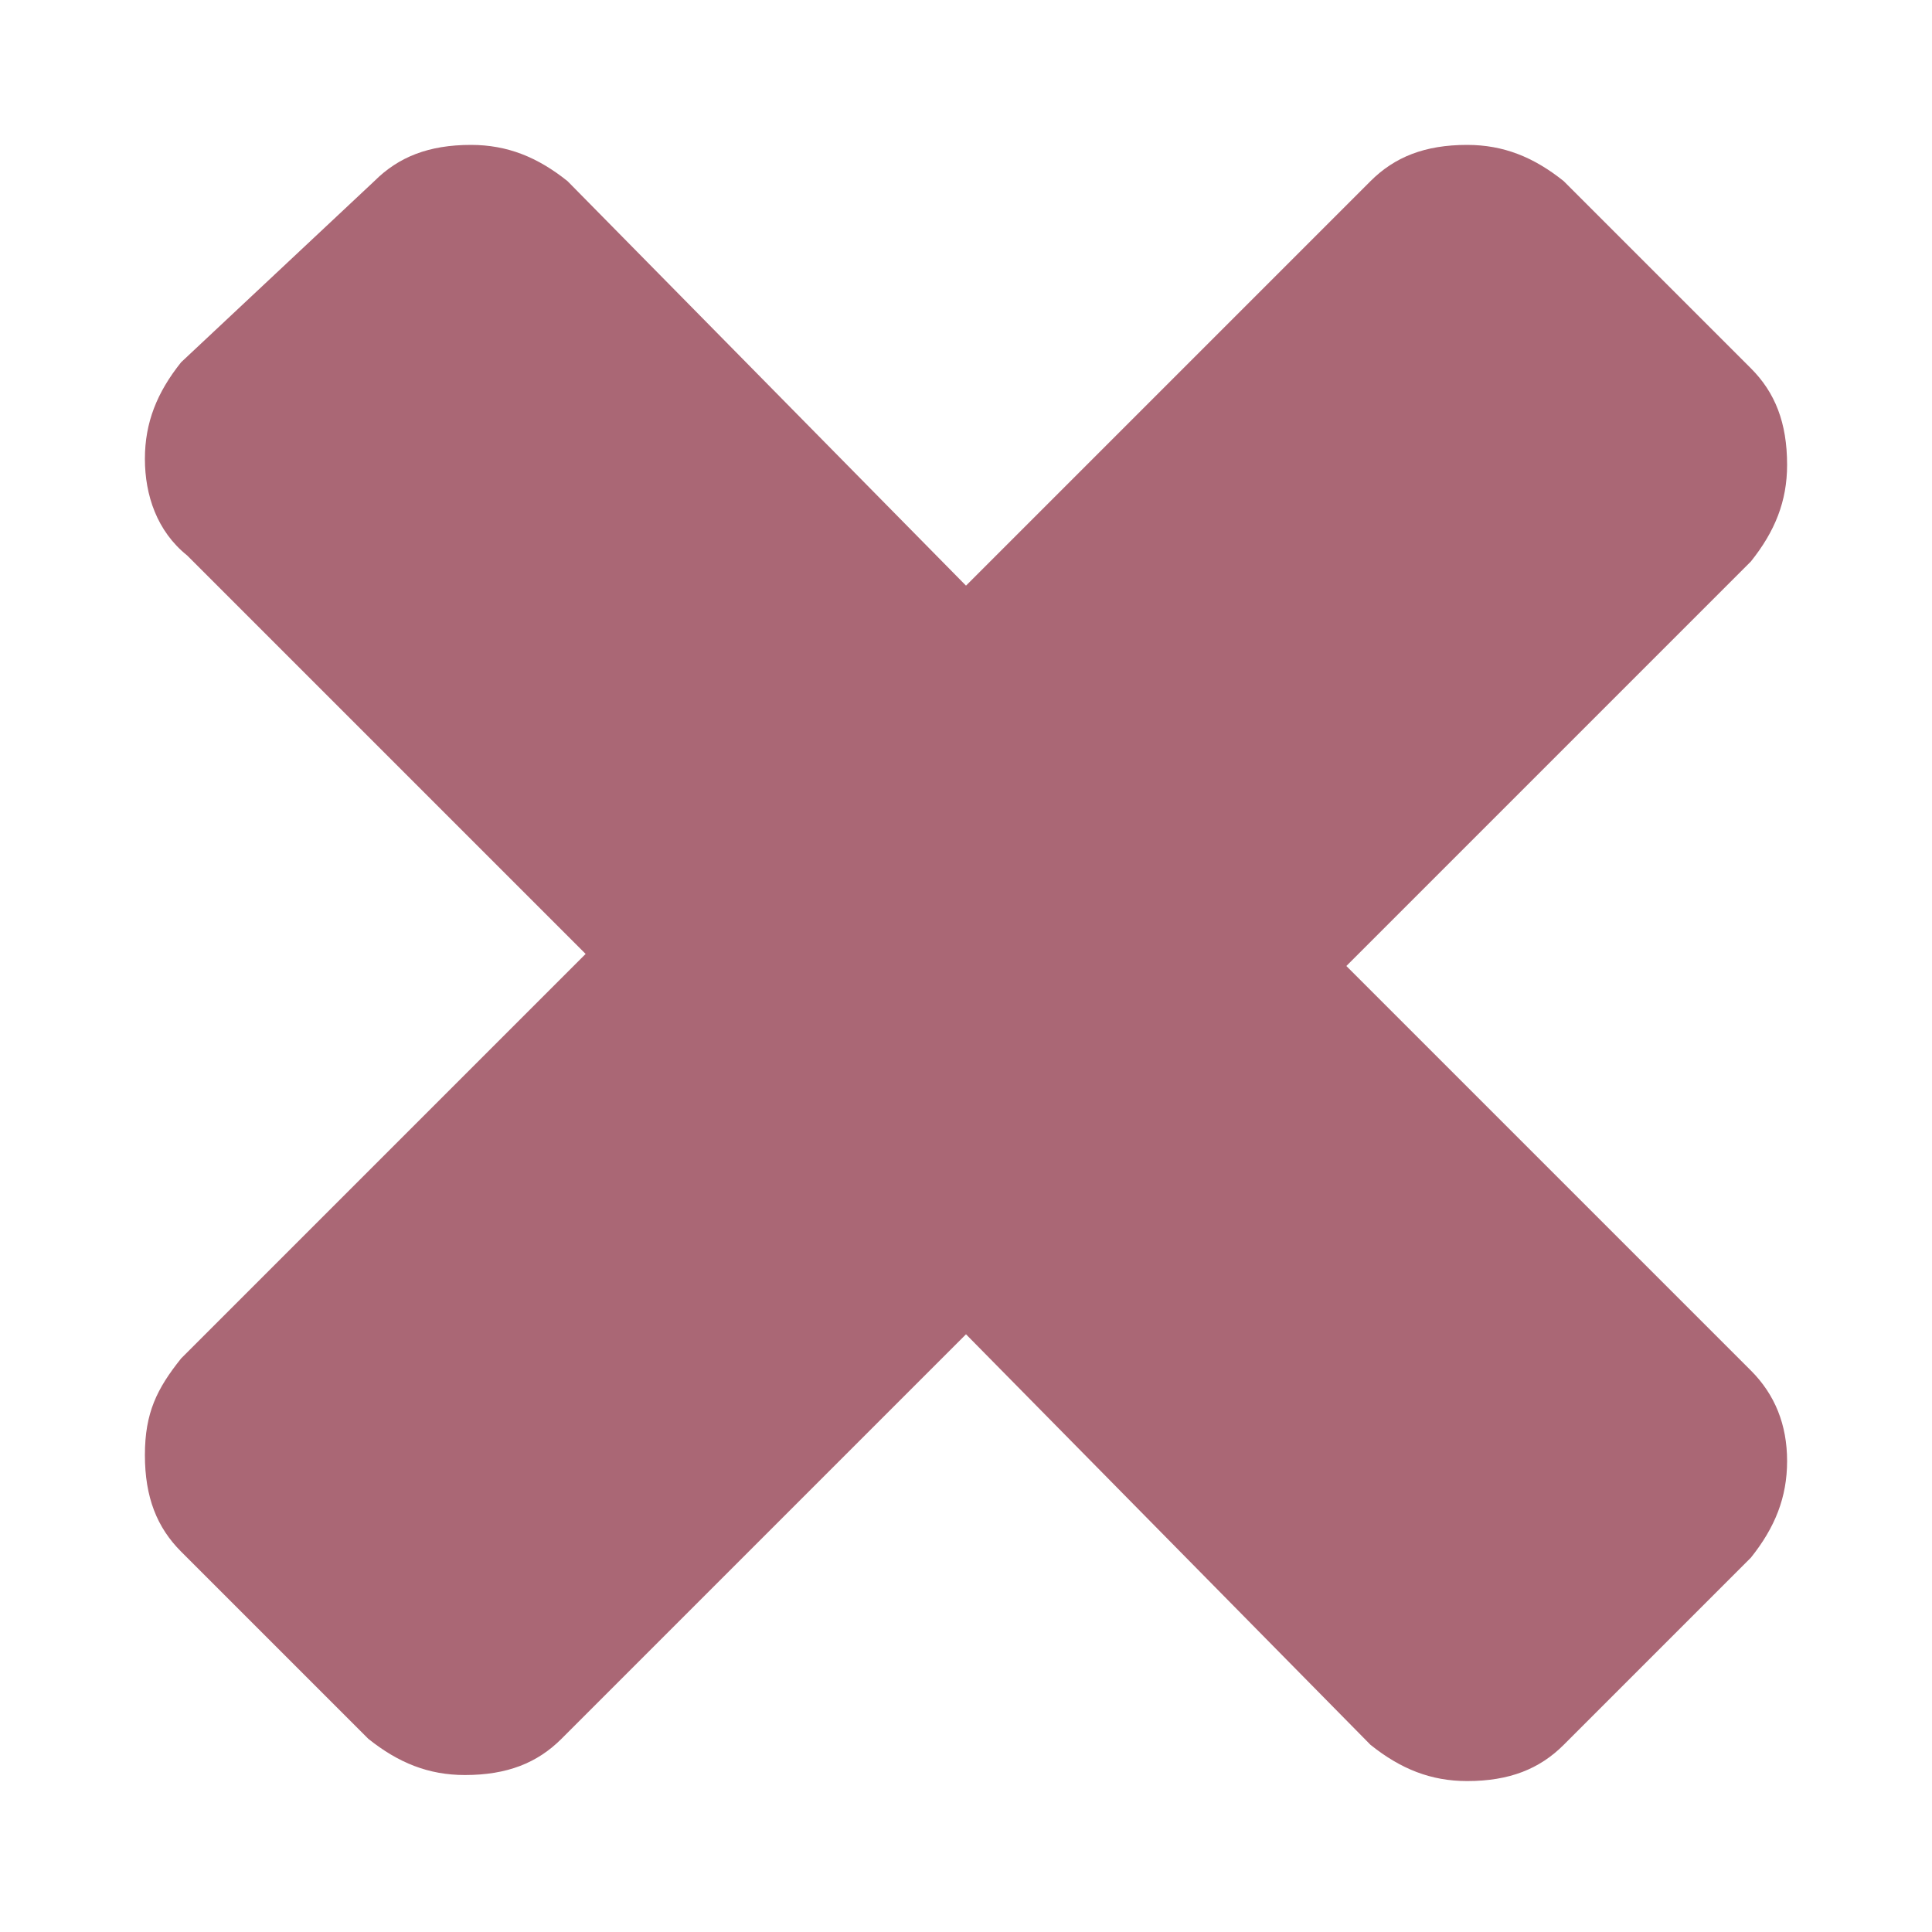
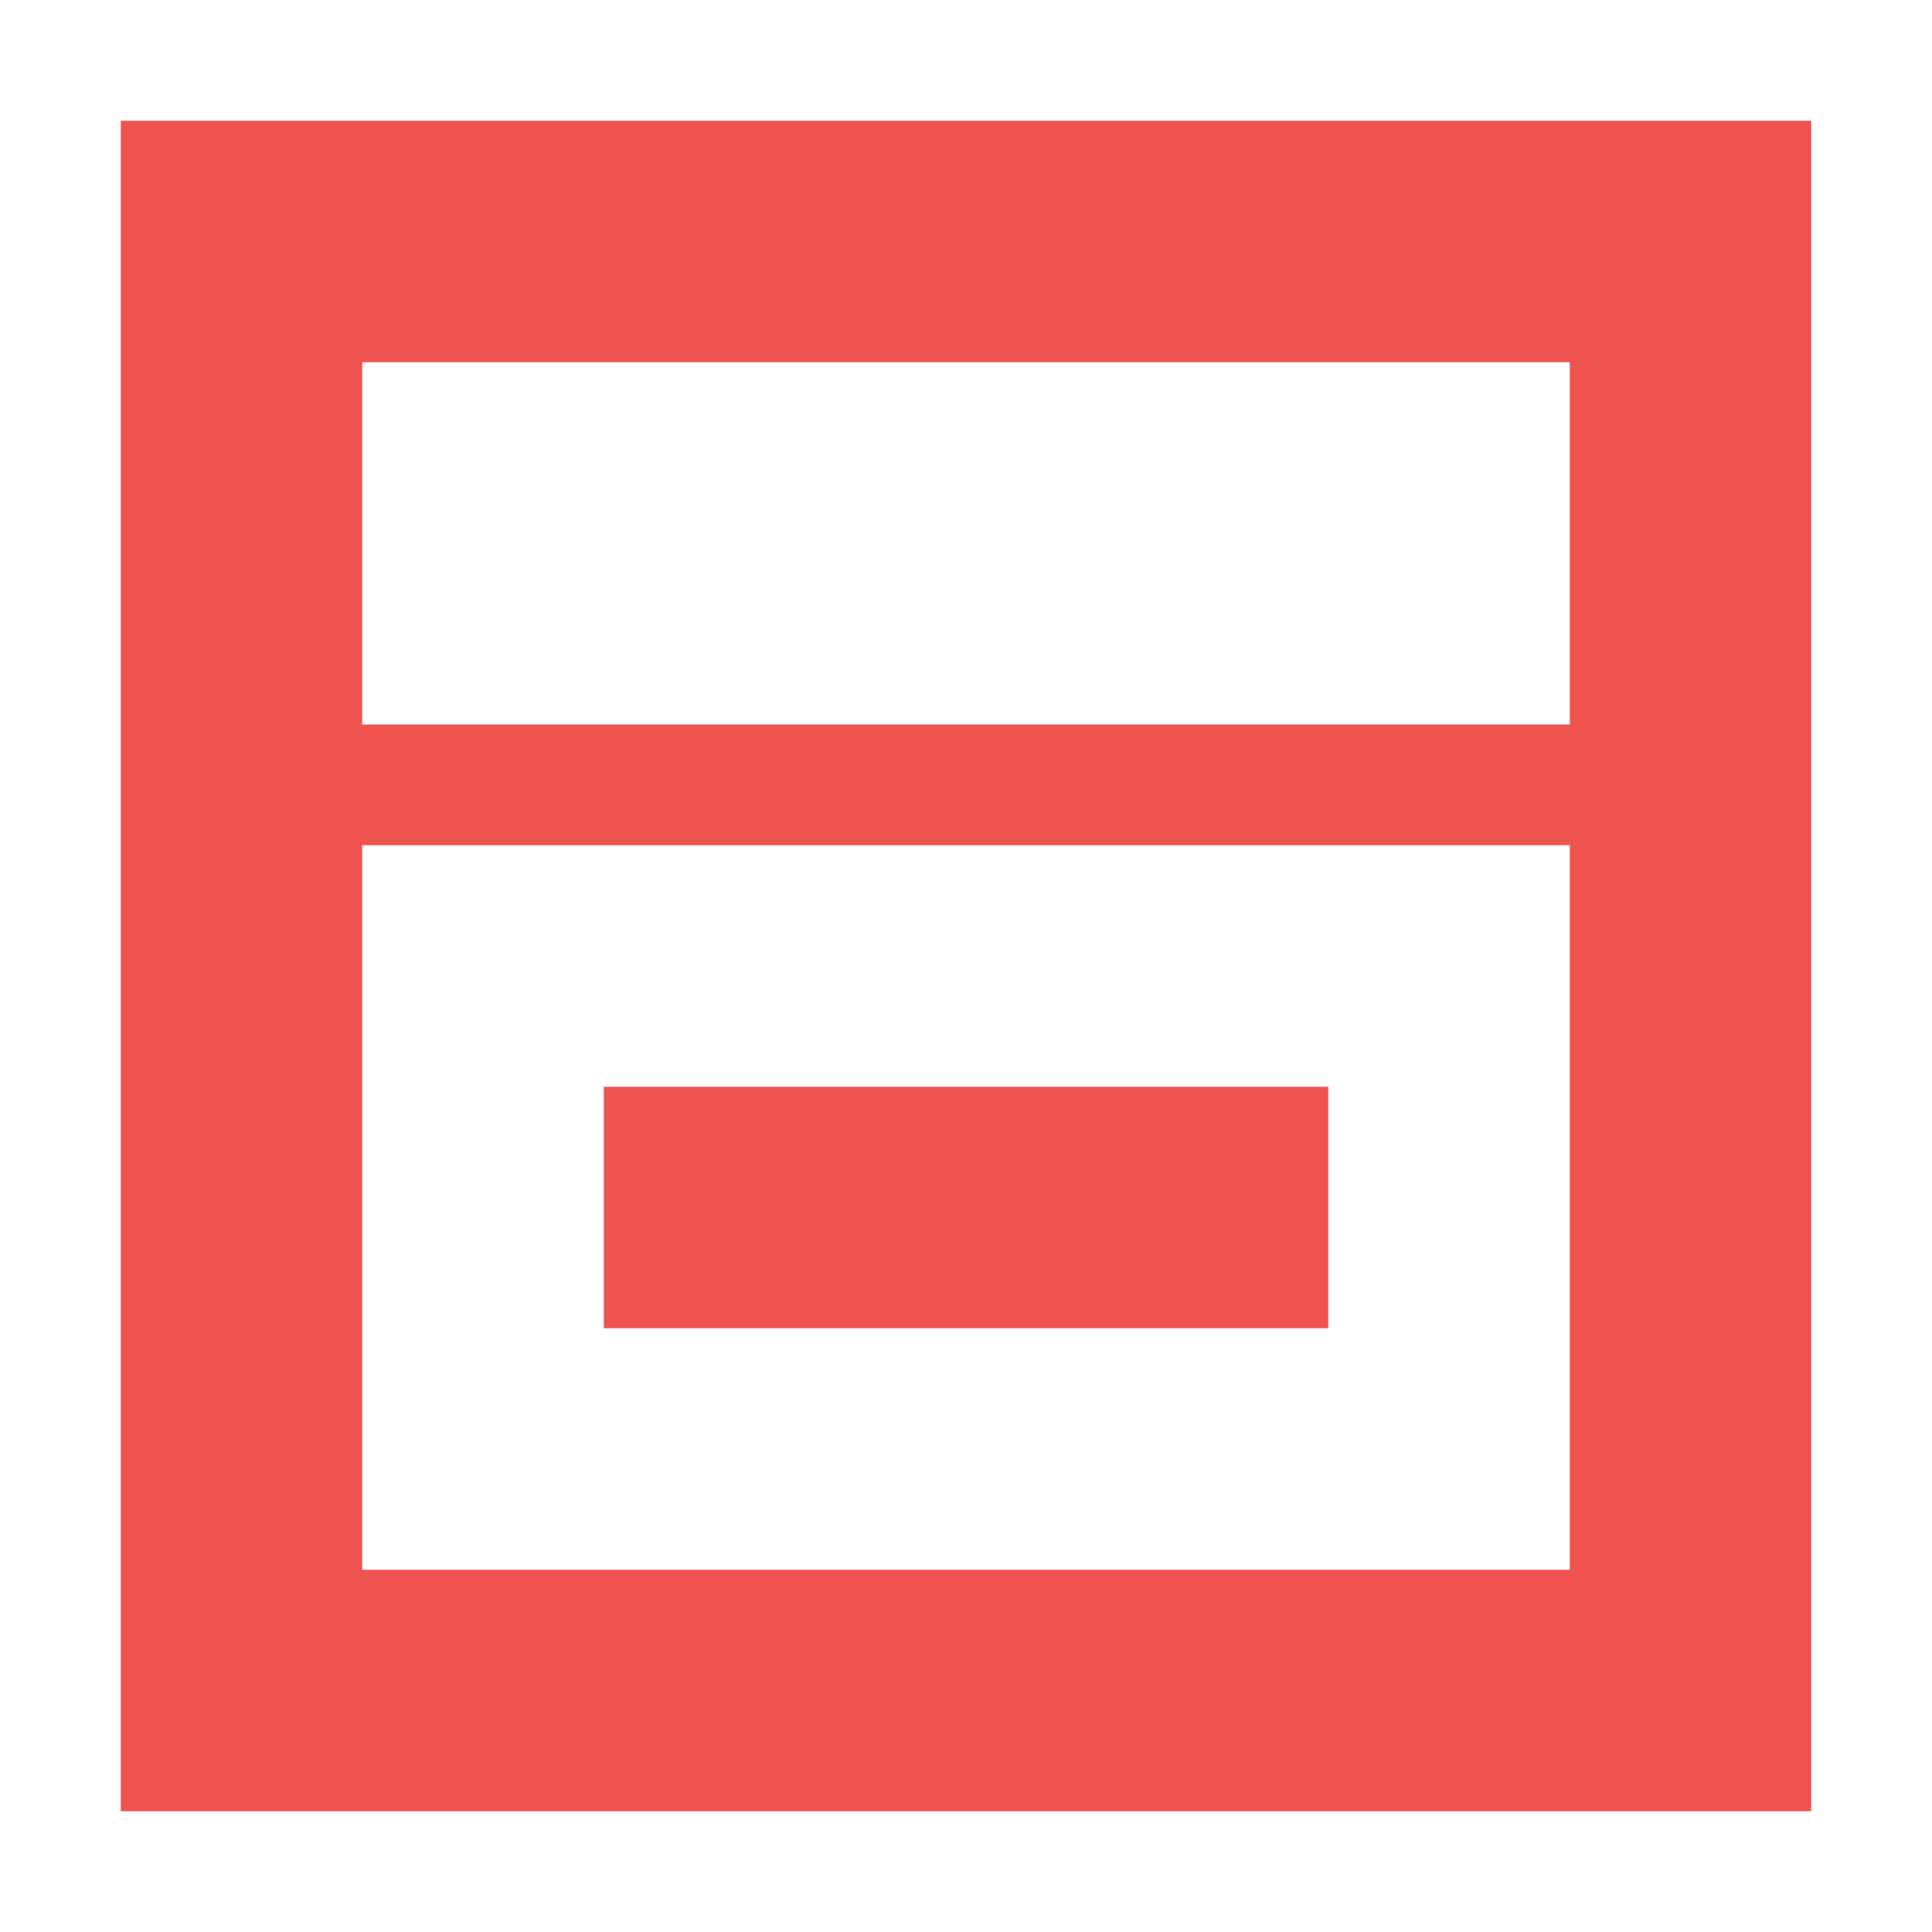
- <svg xmlns="http://www.w3.org/2000/svg" viewBox="0 0 32 32">
-   <path fill="#aa6775" d="M29.6 24.2c0 .6-.2 1.1-.6 1.6l-3.1 3.1c-.4.4-.9.6-1.6.6-.6 0-1.1-.2-1.6-.6L16 22.1l-6.7 6.7c-.4.4-.9.6-1.6.6-.6 0-1.1-.2-1.6-.6L3 25.7c-.4-.4-.6-.9-.6-1.6s.2-1.1.6-1.6l6.7-6.7-6.6-6.6c-.5-.4-.7-1-.7-1.6 0-.6.2-1.1.6-1.6l3.2-3c.4-.4.9-.6 1.6-.6.6 0 1.1.2 1.6.6L16 9.7 22.7 3c.4-.4.9-.6 1.6-.6.6 0 1.1.2 1.6.6L29 6.1c.4.4.6.9.6 1.6 0 .6-.2 1.1-.6 1.6L22.3 16l6.7 6.7c.4.4.6.9.6 1.5z" />
+ <svg xmlns="http://www.w3.org/2000/svg" width="16px" height="16px" viewBox="0 0 16 16" version="1.1">
+   <g id="surface1">
+     <path style=" stroke:none;fill-rule:nonzero;fill:rgb(93.725%,32.549%,31.373%);fill-opacity:1;" d="M 1 1 L 1 15 L 15 15 L 15 1 Z M 3 3 L 13 3 L 13 6 L 3 6 Z M 3 7 L 13 7 L 13 13 L 3 13 Z M 5 9 L 5 11 L 11 11 L 11 9 Z M 5 9 " />
+   </g>
</svg>
